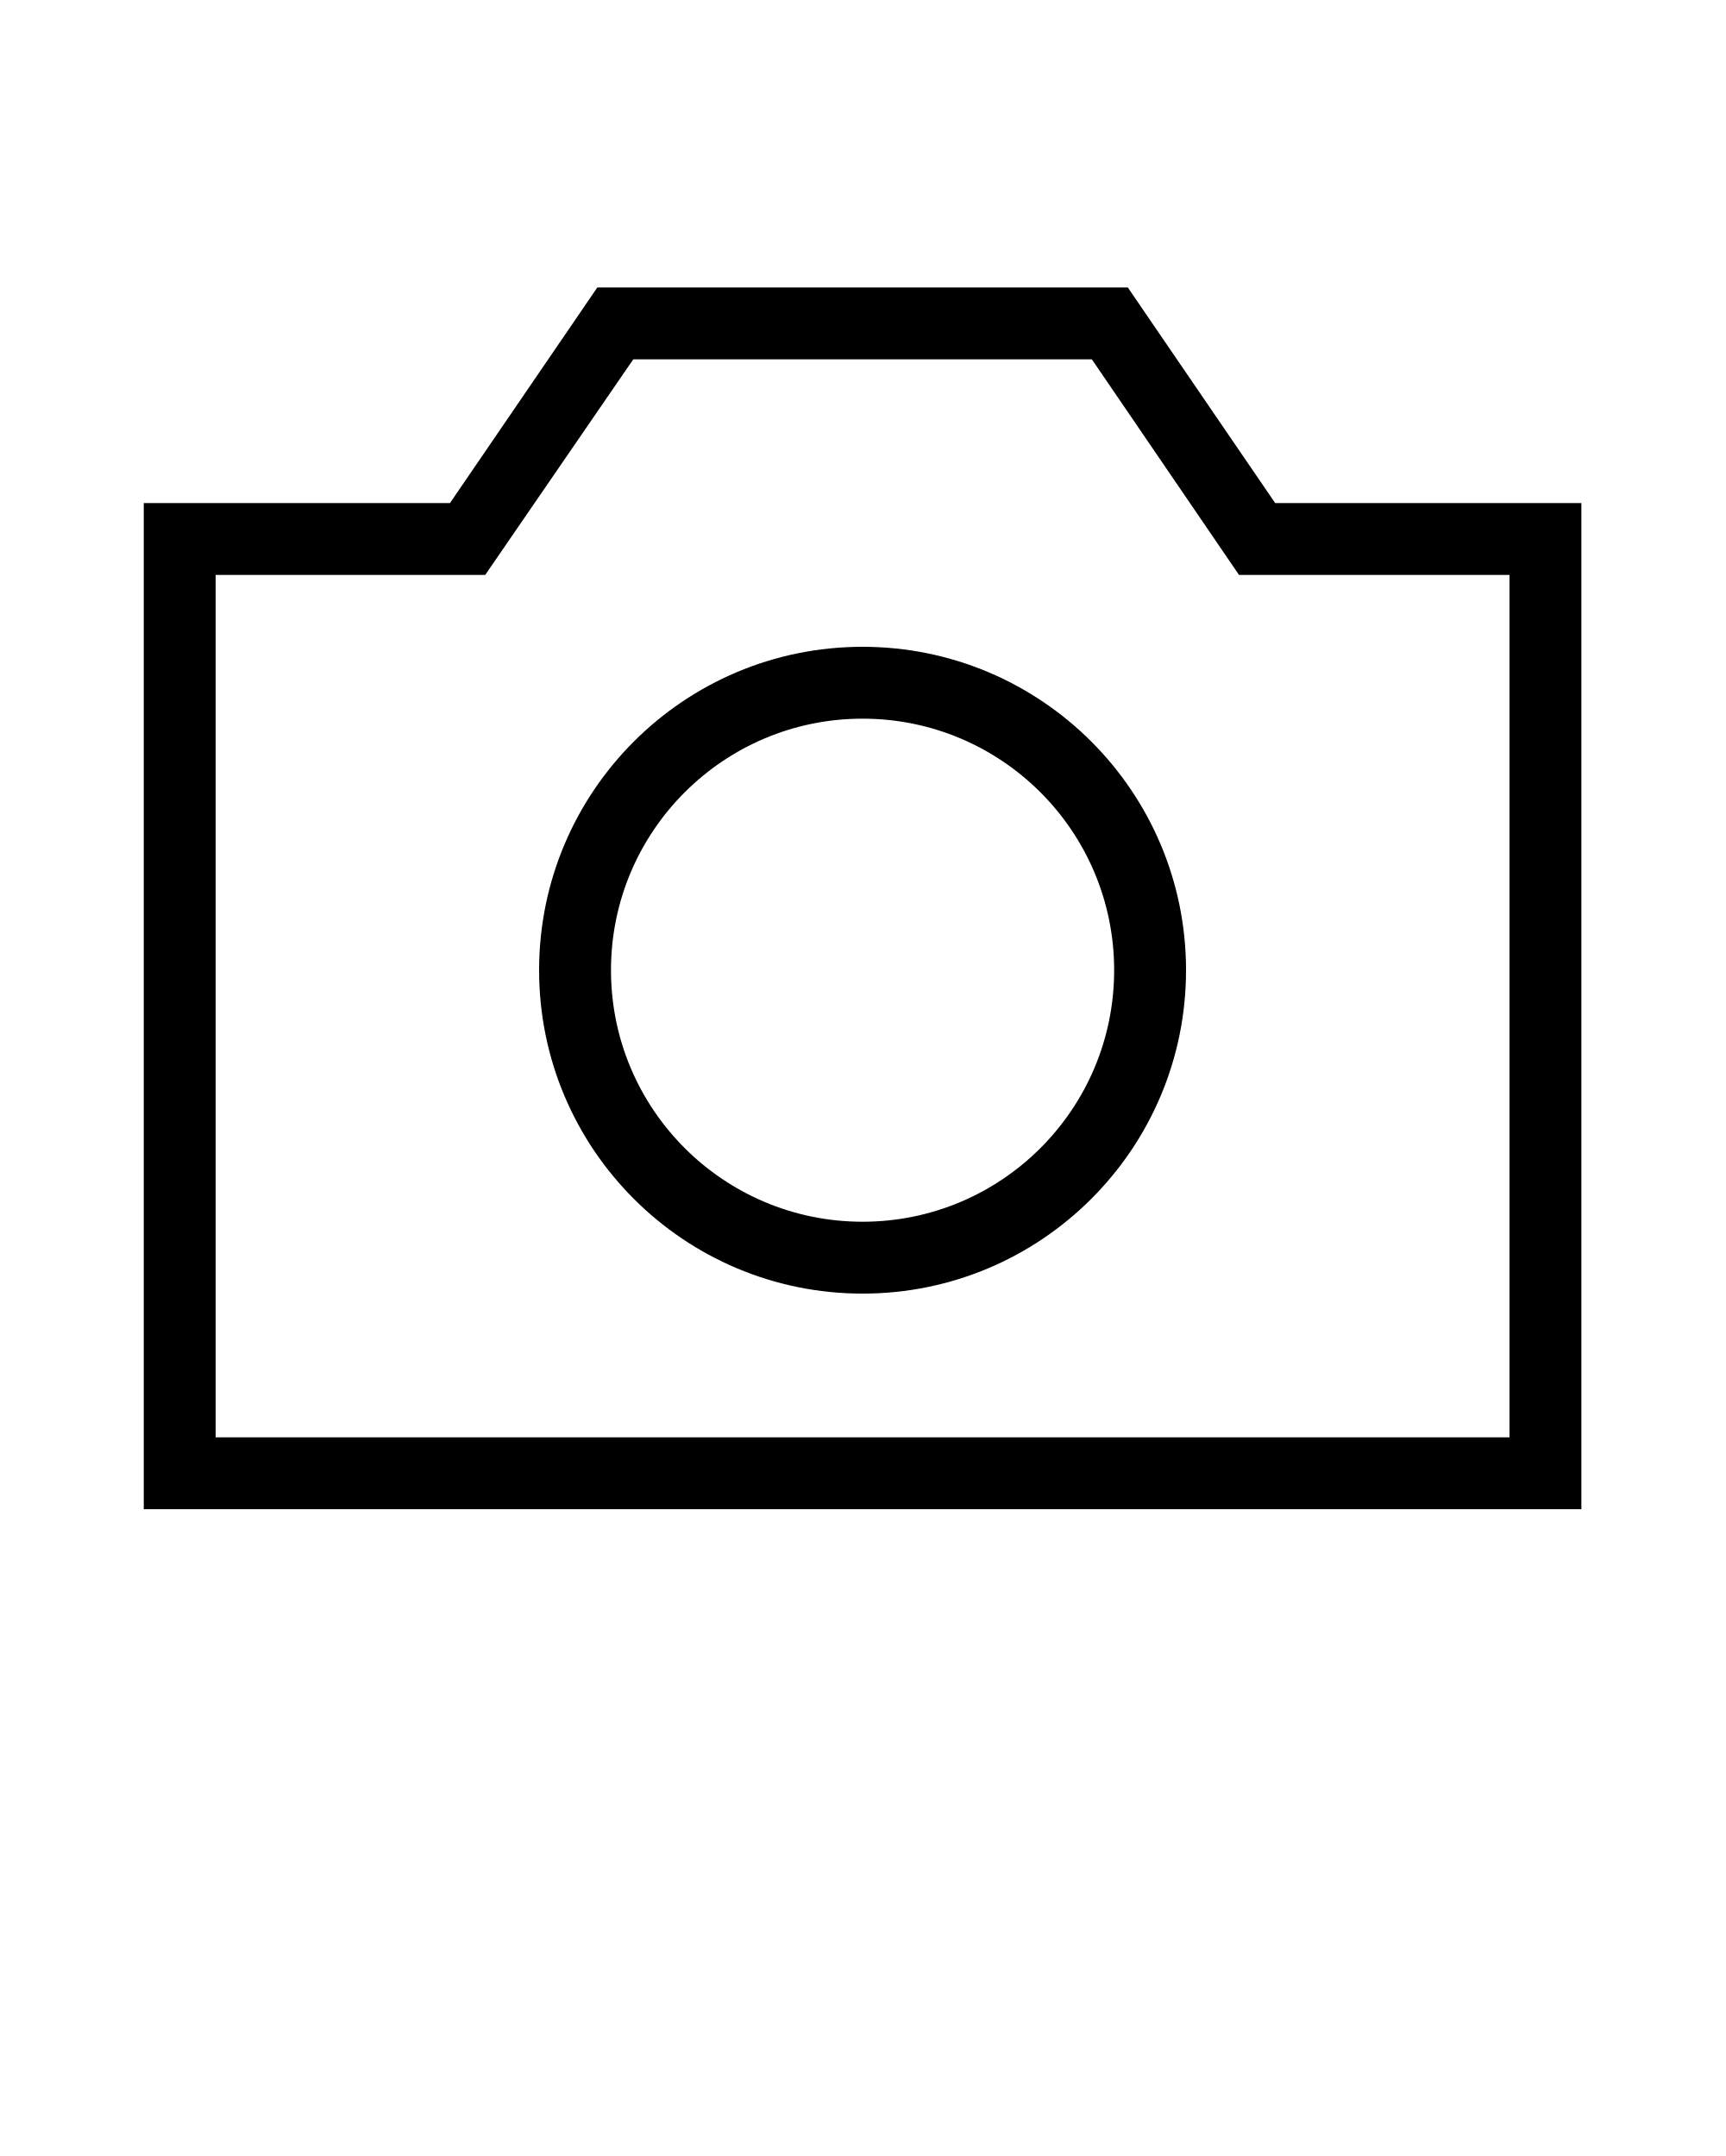
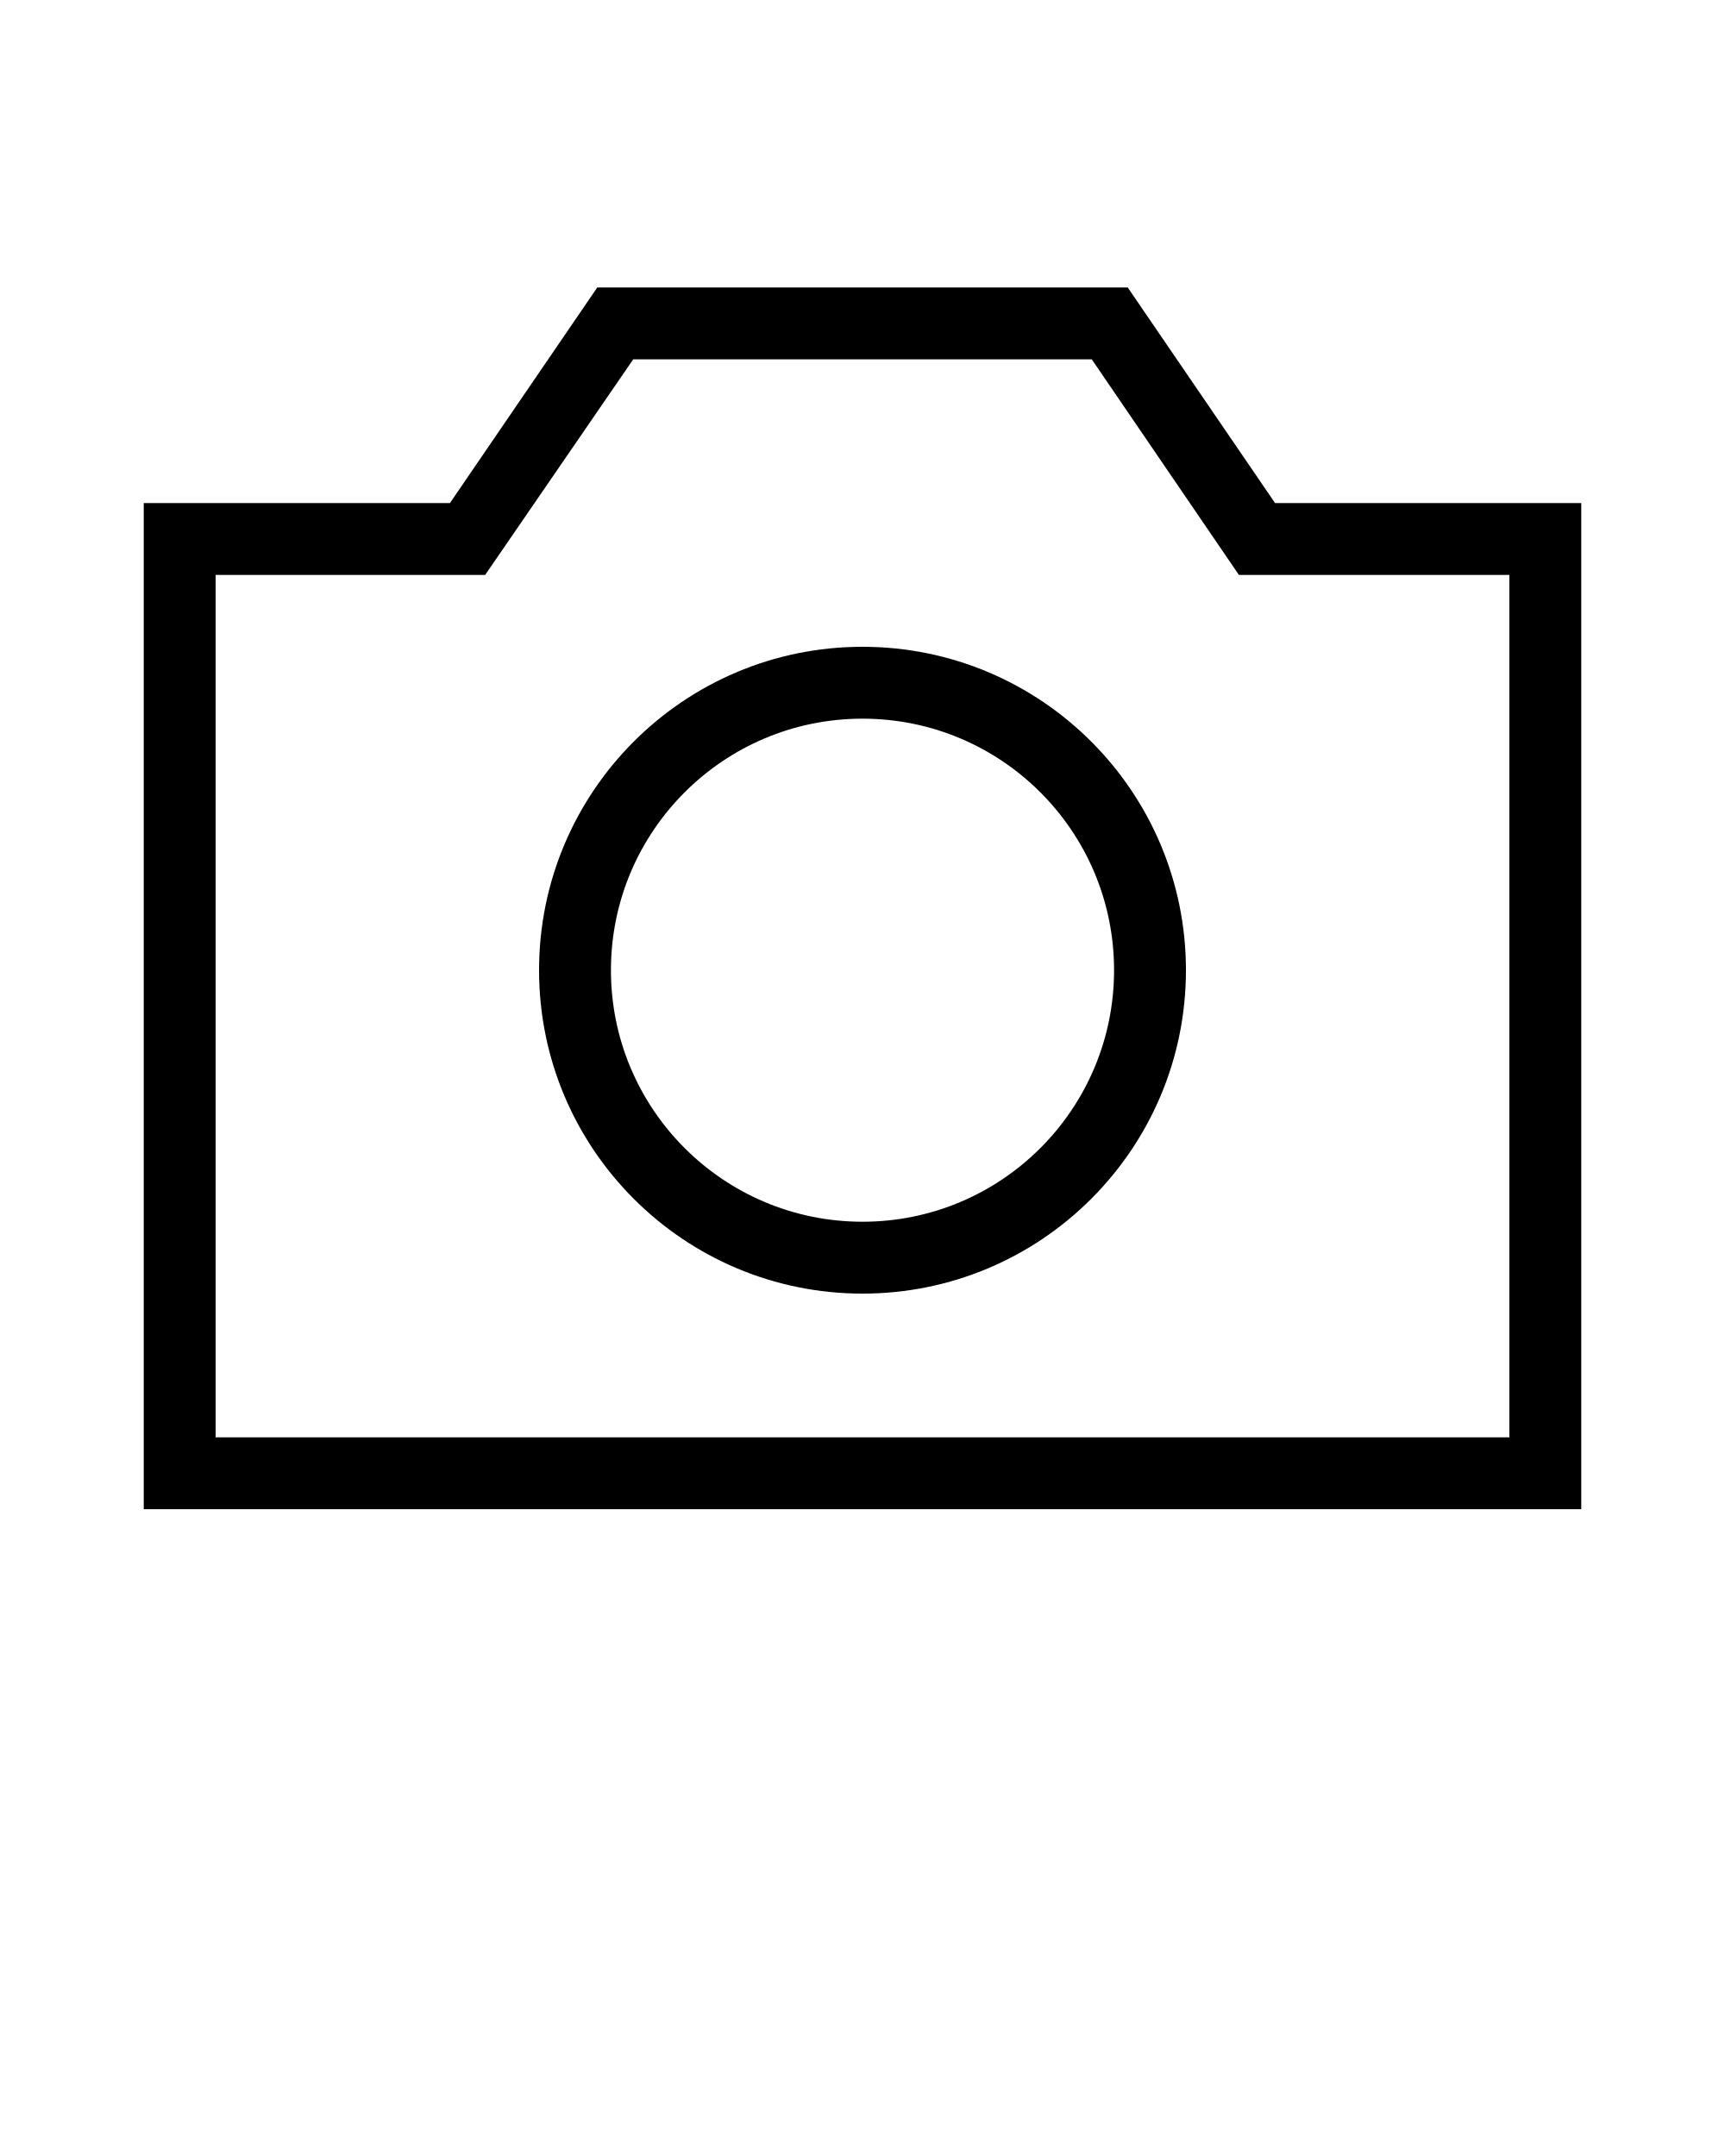
- <svg xmlns="http://www.w3.org/2000/svg" viewBox="0 0 24 30" version="1.1" width="30px" x="0px" y="0px">
+ <svg xmlns="http://www.w3.org/2000/svg" viewBox="0 0 24 30" version="1.1" width="40px" x="0px" y="0px">
  <g stroke="none" stroke-width="1" fill="none" fill-rule="evenodd">
    <g>
      <rect fill-rule="nonzero" x="0" y="0" width="24" height="24" />
      <path d="M6.5,8 L3,8 L3,20 L21,20 L21,8 L17.5,8 L17.237,8 L15.19,5 L8.81,5 L6.75,8 L6.5,8 Z M6.26,7 L8.31,4 L15.69,4 L17.74,7 L21,7 L22,7 L22,20 L22,21 L2,21 L2,20 L2,7 L3,7 L6.26,7 Z M12,18 C9.515,18 7.5,15.985 7.5,13.5 C7.5,11.015 9.515,9 12,9 C14.485,9 16.5,11.015 16.5,13.5 C16.5,15.985 14.485,18 12,18 Z M12,17 C13.933,17 15.5,15.433 15.5,13.5 C15.5,11.567 13.933,10 12,10 C10.067,10 8.5,11.567 8.5,13.5 C8.5,15.433 10.067,17 12,17 Z" fill="#000000" />
    </g>
  </g>
  <text x="0" y="39" fill="#000000" font-size="5px" font-weight="bold" font-family="'Helvetica Neue', Helvetica, Arial-Unicode, Arial, Sans-serif">Created by Alex Chamorro</text>
  <text x="0" y="44" fill="#000000" font-size="5px" font-weight="bold" font-family="'Helvetica Neue', Helvetica, Arial-Unicode, Arial, Sans-serif">from the Noun Project</text>
</svg>
